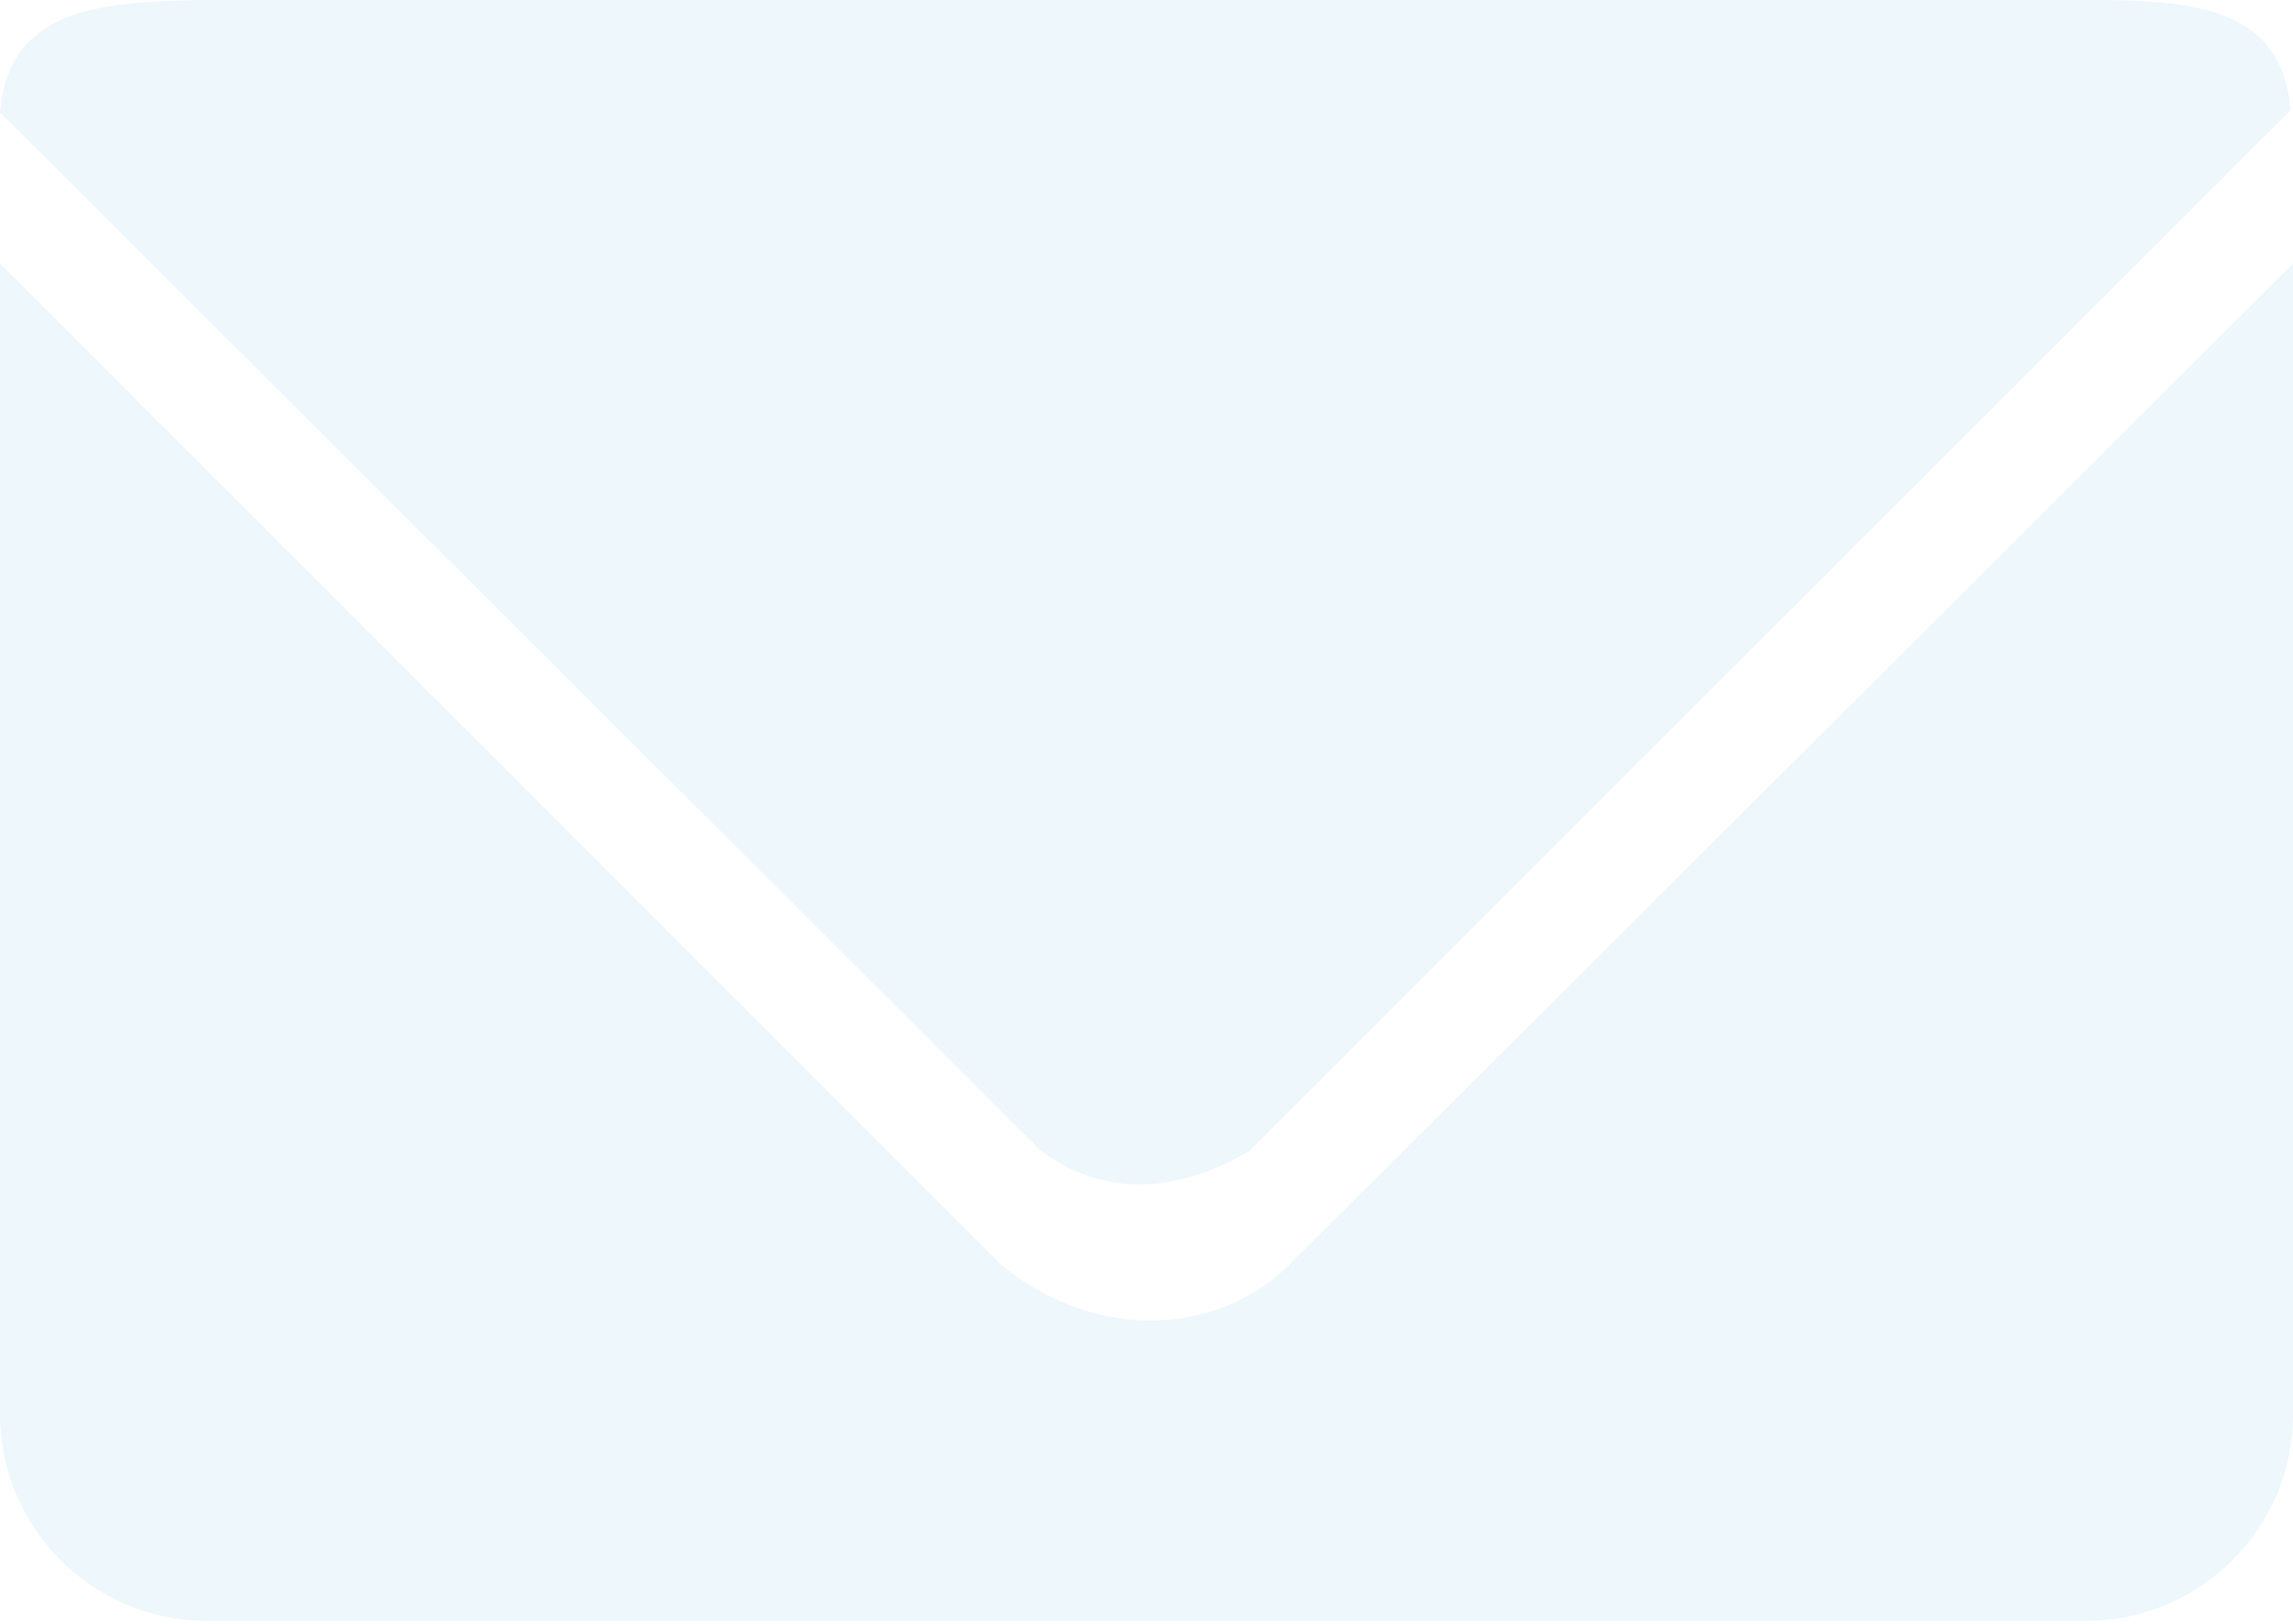
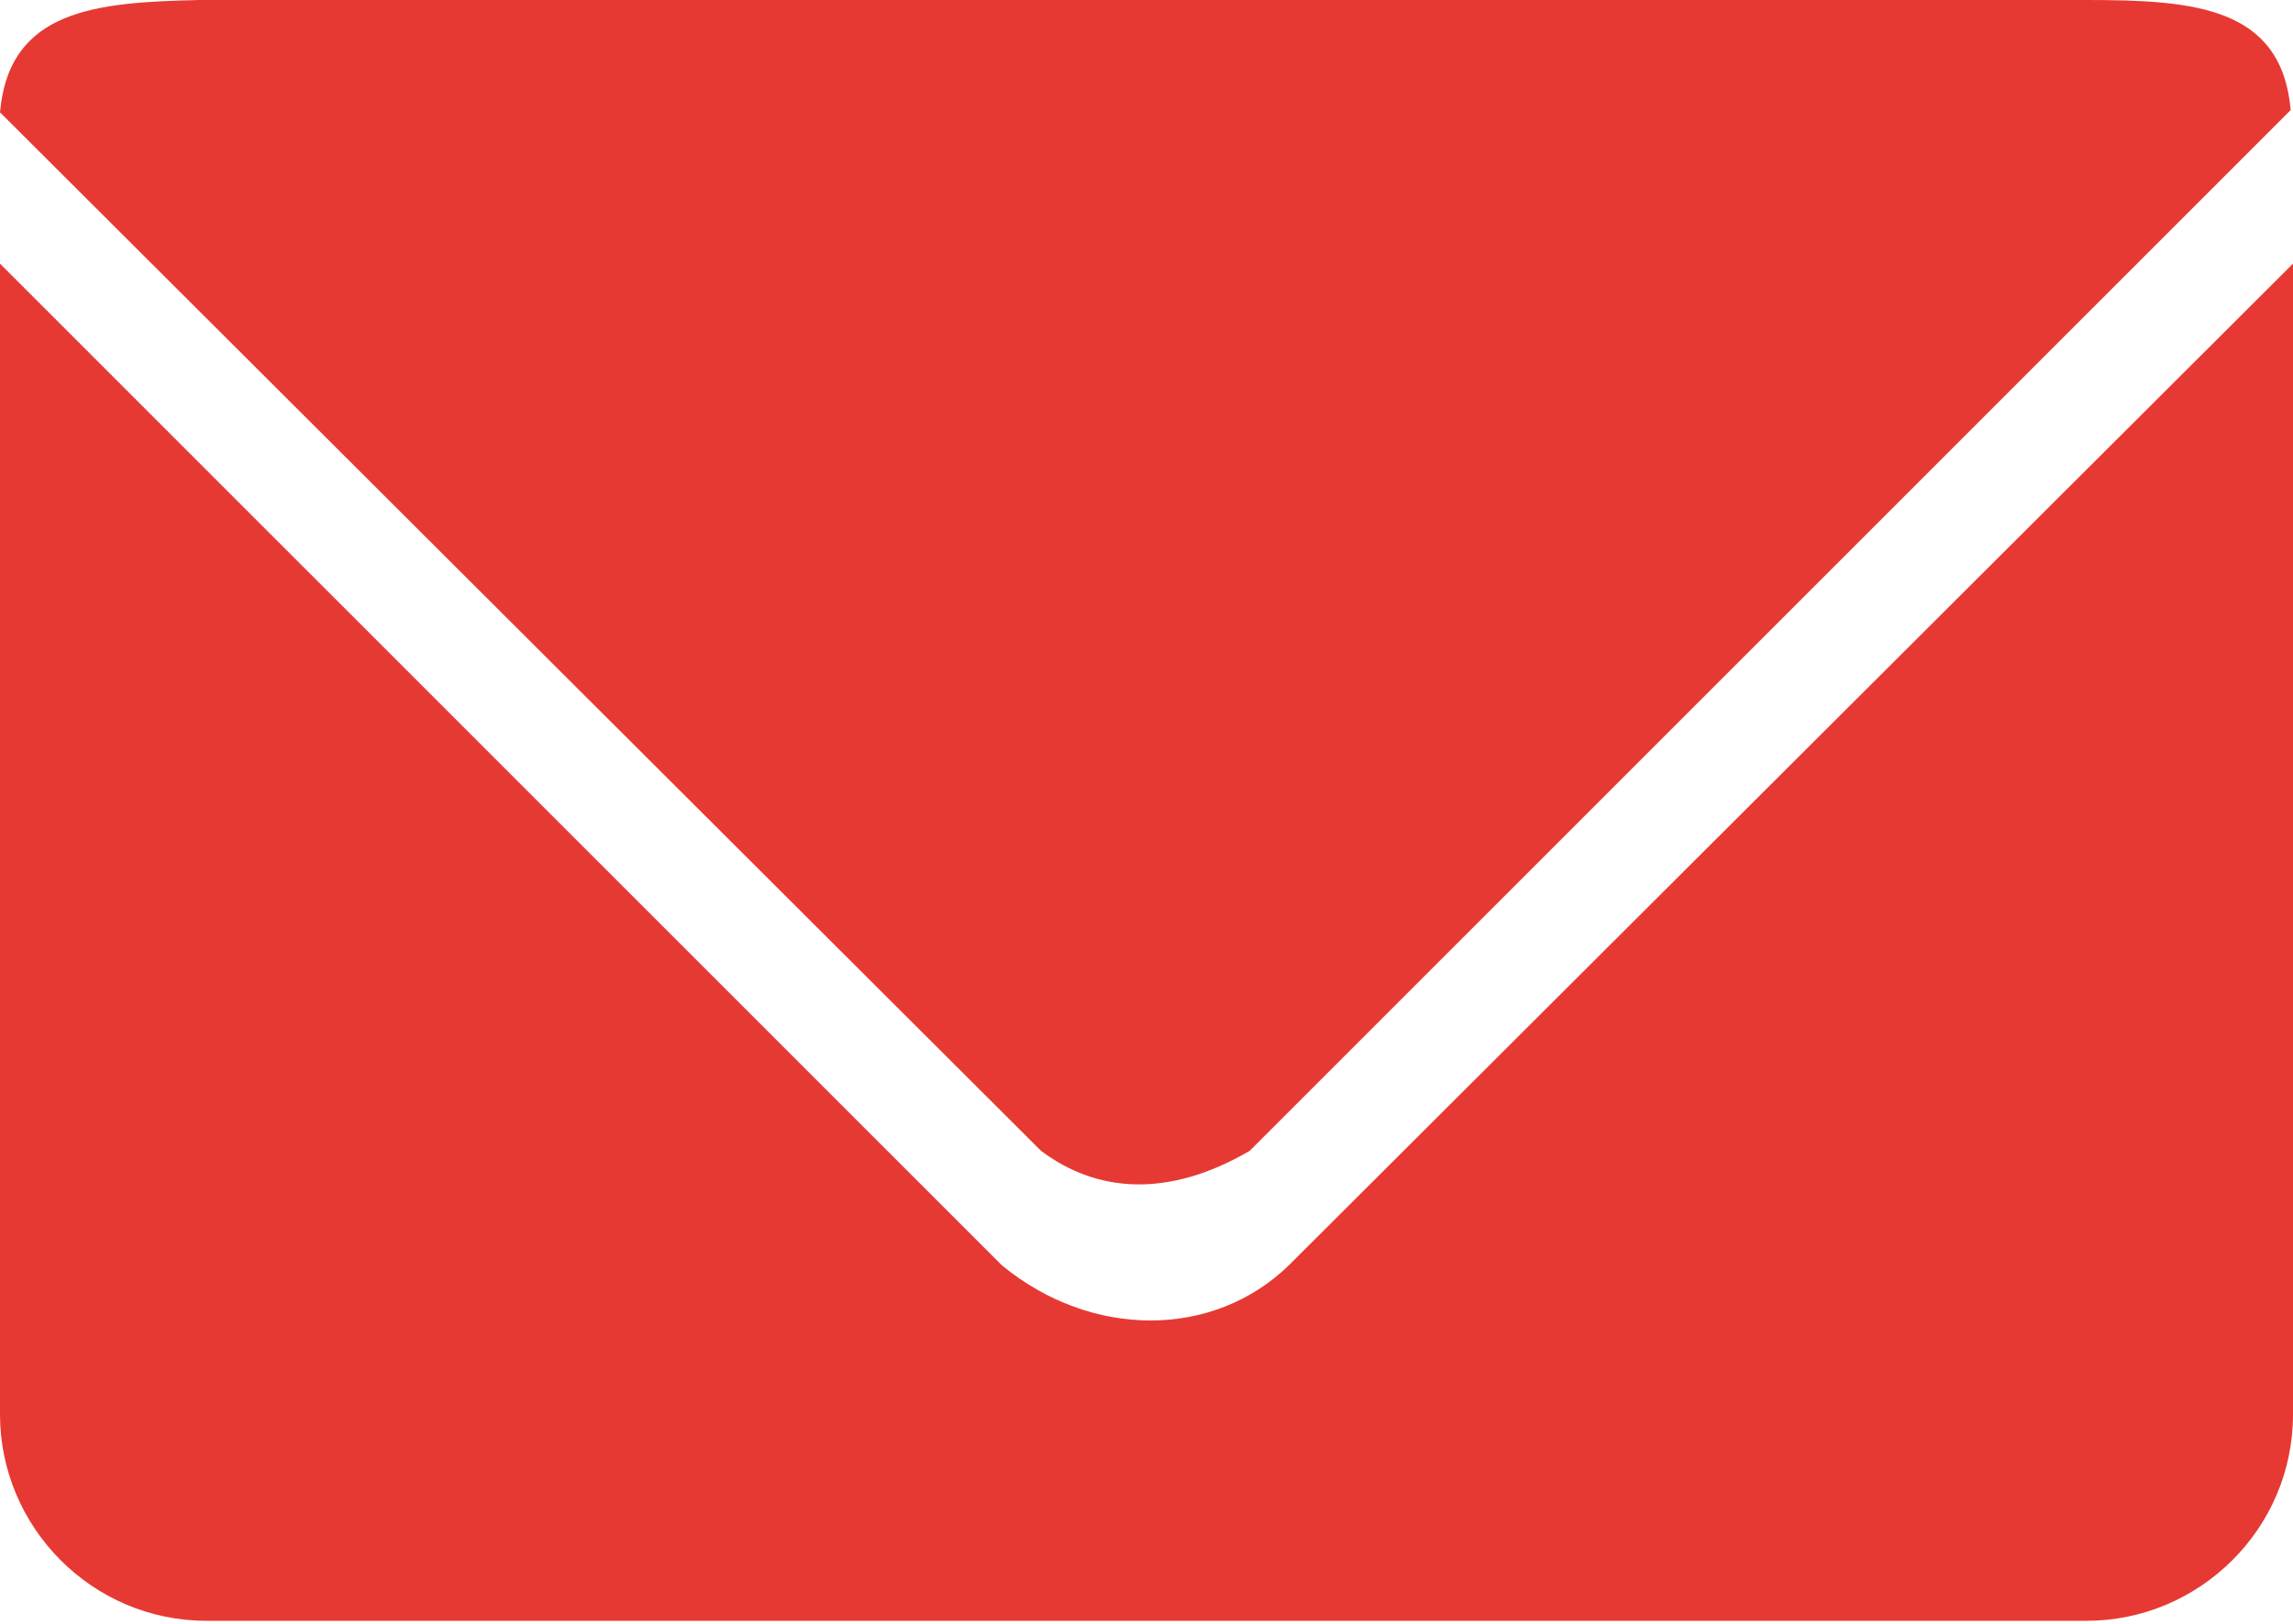
<svg xmlns="http://www.w3.org/2000/svg" xmlns:xlink="http://www.w3.org/1999/xlink" version="1.1" id="Layer_1" x="0px" y="0px" viewBox="0 15.2 100 70.8" style="enable-background:new 0 15.2 100 70.8;" xml:space="preserve">
  <style type="text/css">
- 	.st0{clip-path:url(#SVGID_2_);fill:#EDF7FC;}
- 	.st1{clip-path:url(#SVGID_4_);fill:#EDF7FC;}
+ 	.st0{clip-path:url(#SVGID_2_);fill:#e73933;}
+ 	.st1{clip-path:url(#SVGID_4_);fill:#e73933;}
</style>
  <g id="XMLID_57_">
    <g>
      <defs>
        <rect id="SVGID_1_" y="15.2" width="100" height="70.7" />
      </defs>
      <clipPath id="SVGID_2_">
        <use xlink:href="#SVGID_1_" style="overflow:visible;" />
      </clipPath>
      <path id="XMLID_55_" class="st0" d="M54.5,65.4L99.9,20c-0.4-4.5-4.2-4.8-8.9-4.8H9c-0.1,0-0.2,0-0.3,0c-4.5,0.1-8.3,0.4-8.7,4.9    l45.4,45.3C47.8,67.2,50.9,67.5,54.5,65.4" />
    </g>
    <g>
      <defs>
        <rect id="SVGID_3_" y="15.2" width="100" height="70.7" />
      </defs>
      <clipPath id="SVGID_4_">
        <use xlink:href="#SVGID_3_" style="overflow:visible;" />
      </clipPath>
      <path id="XMLID_54_" class="st1" d="M43.7,70.4L0,26.7v50.2c0,4.9,4,9,9,9h82c4.9,0,9-4,9-9V26.7L56.2,70.4    C52.9,73.6,47.6,73.6,43.7,70.4" />
    </g>
  </g>
</svg>
